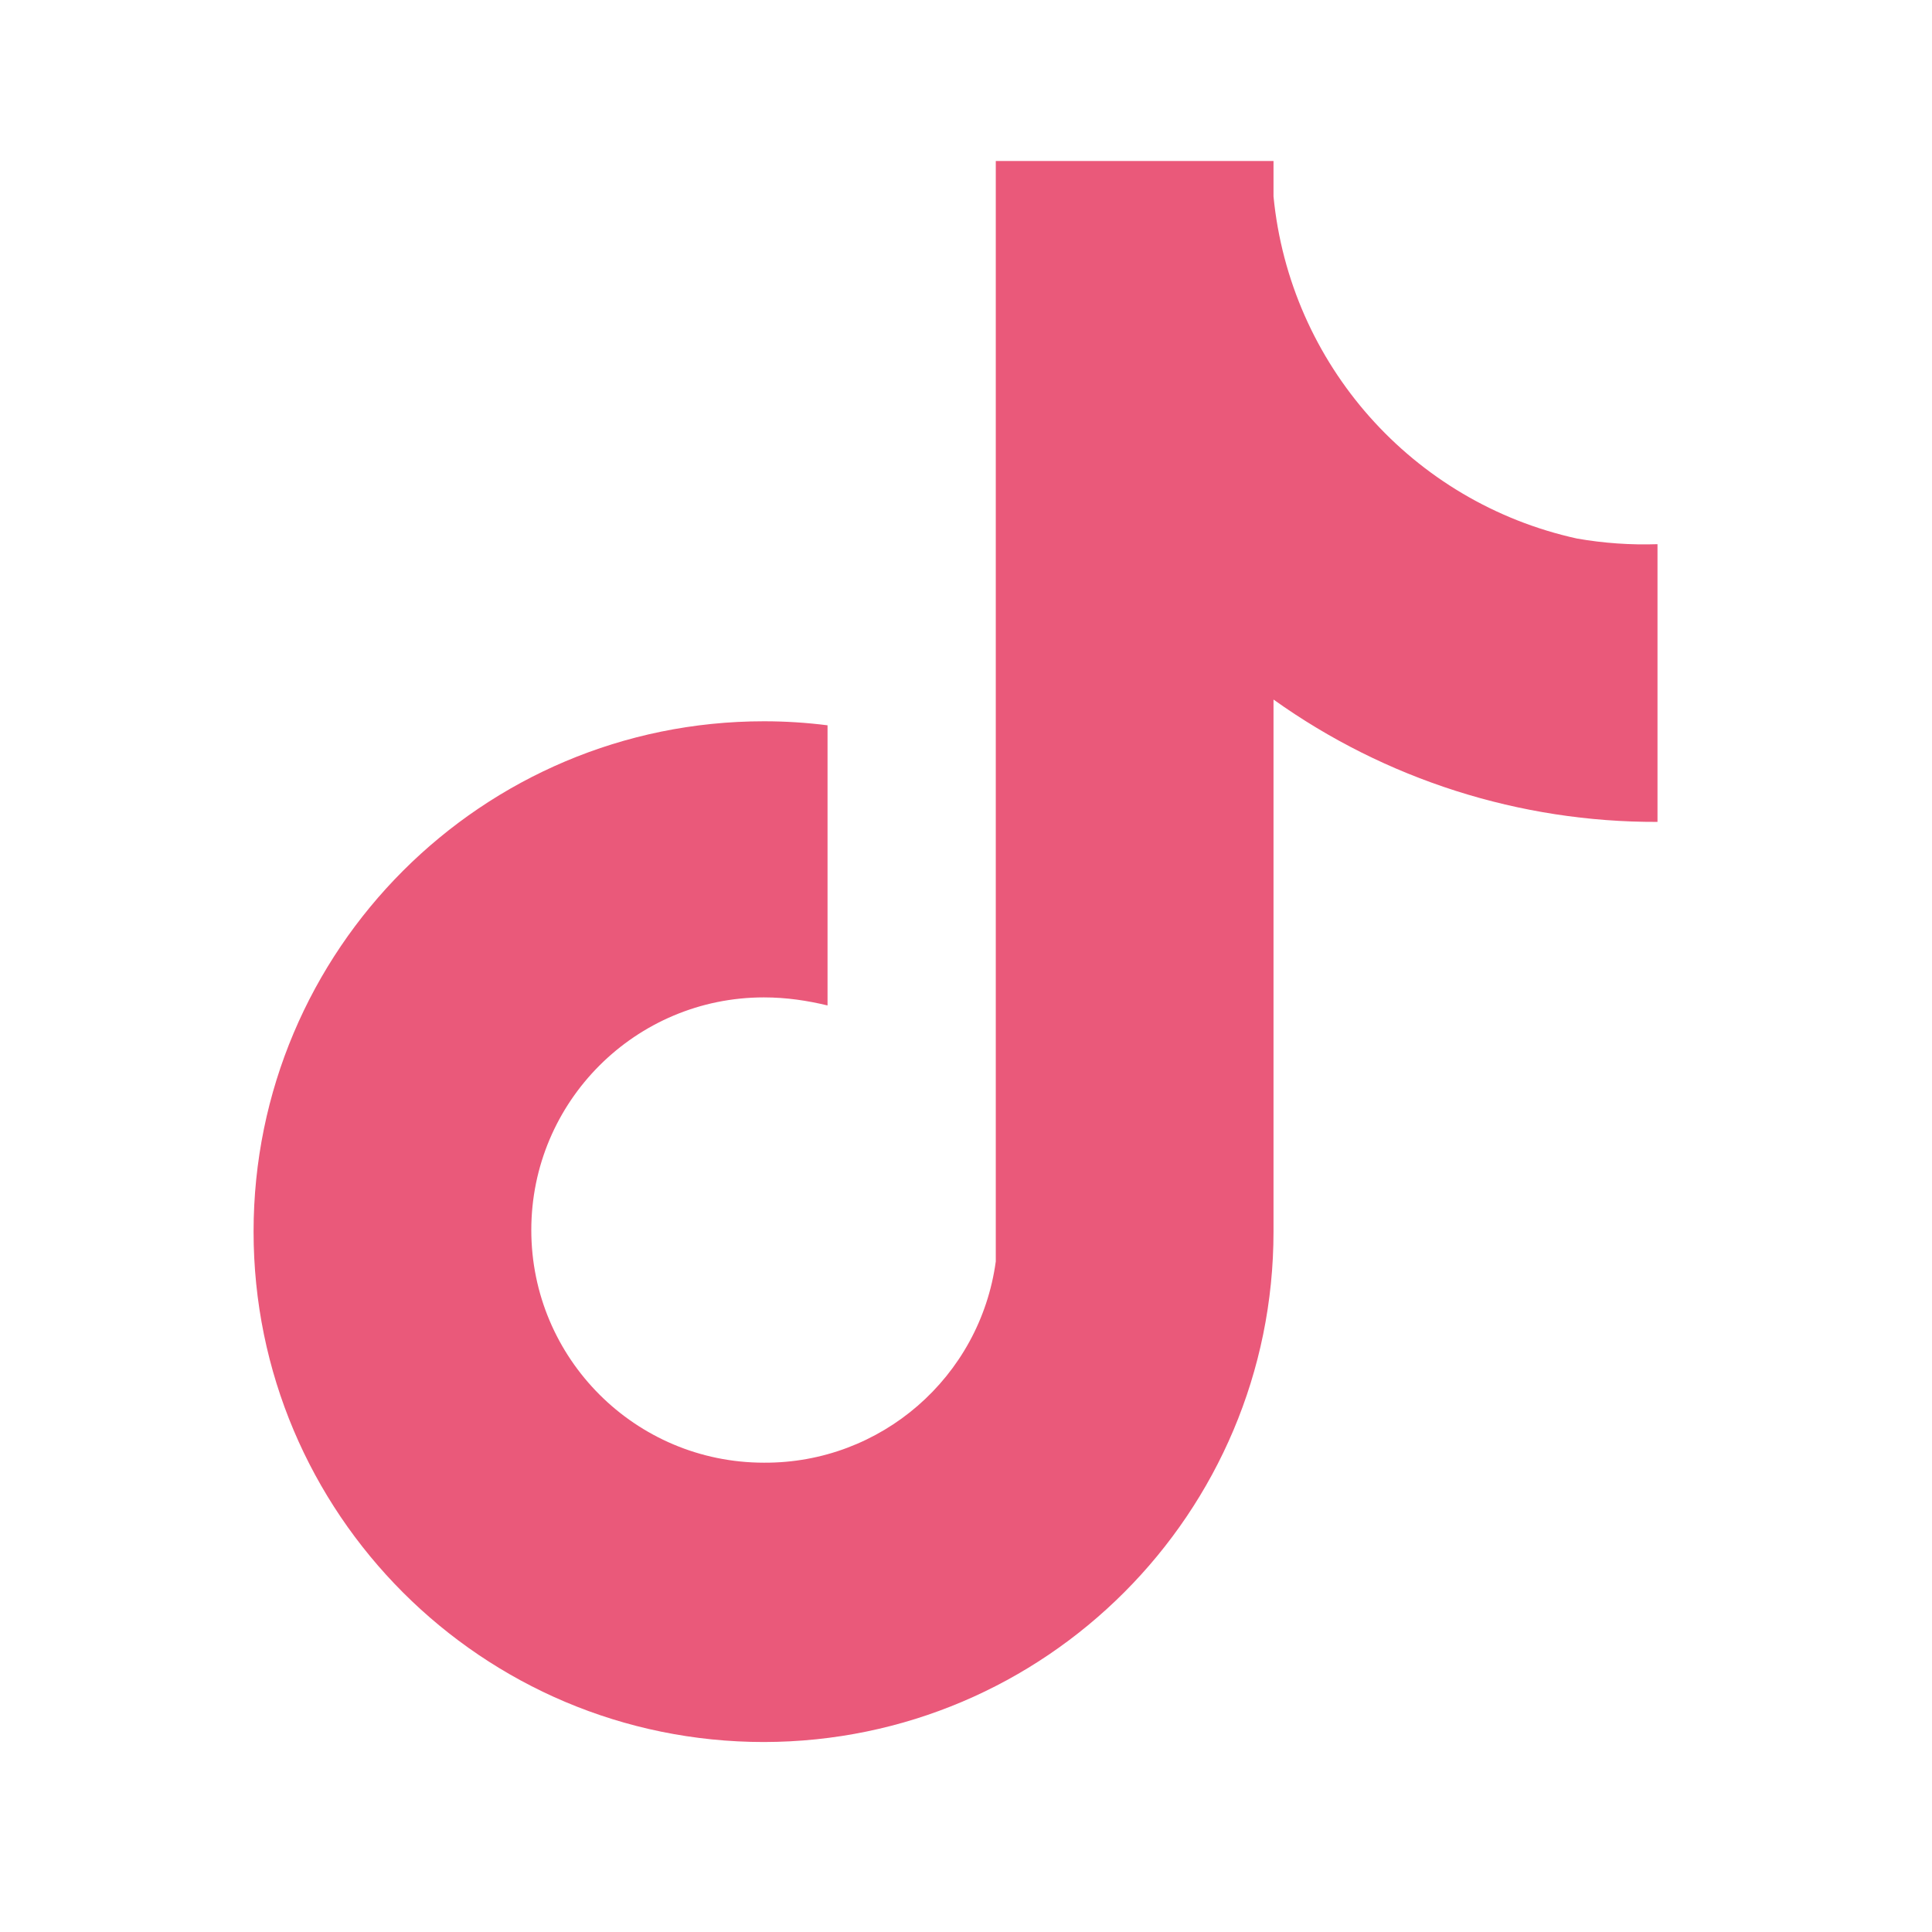
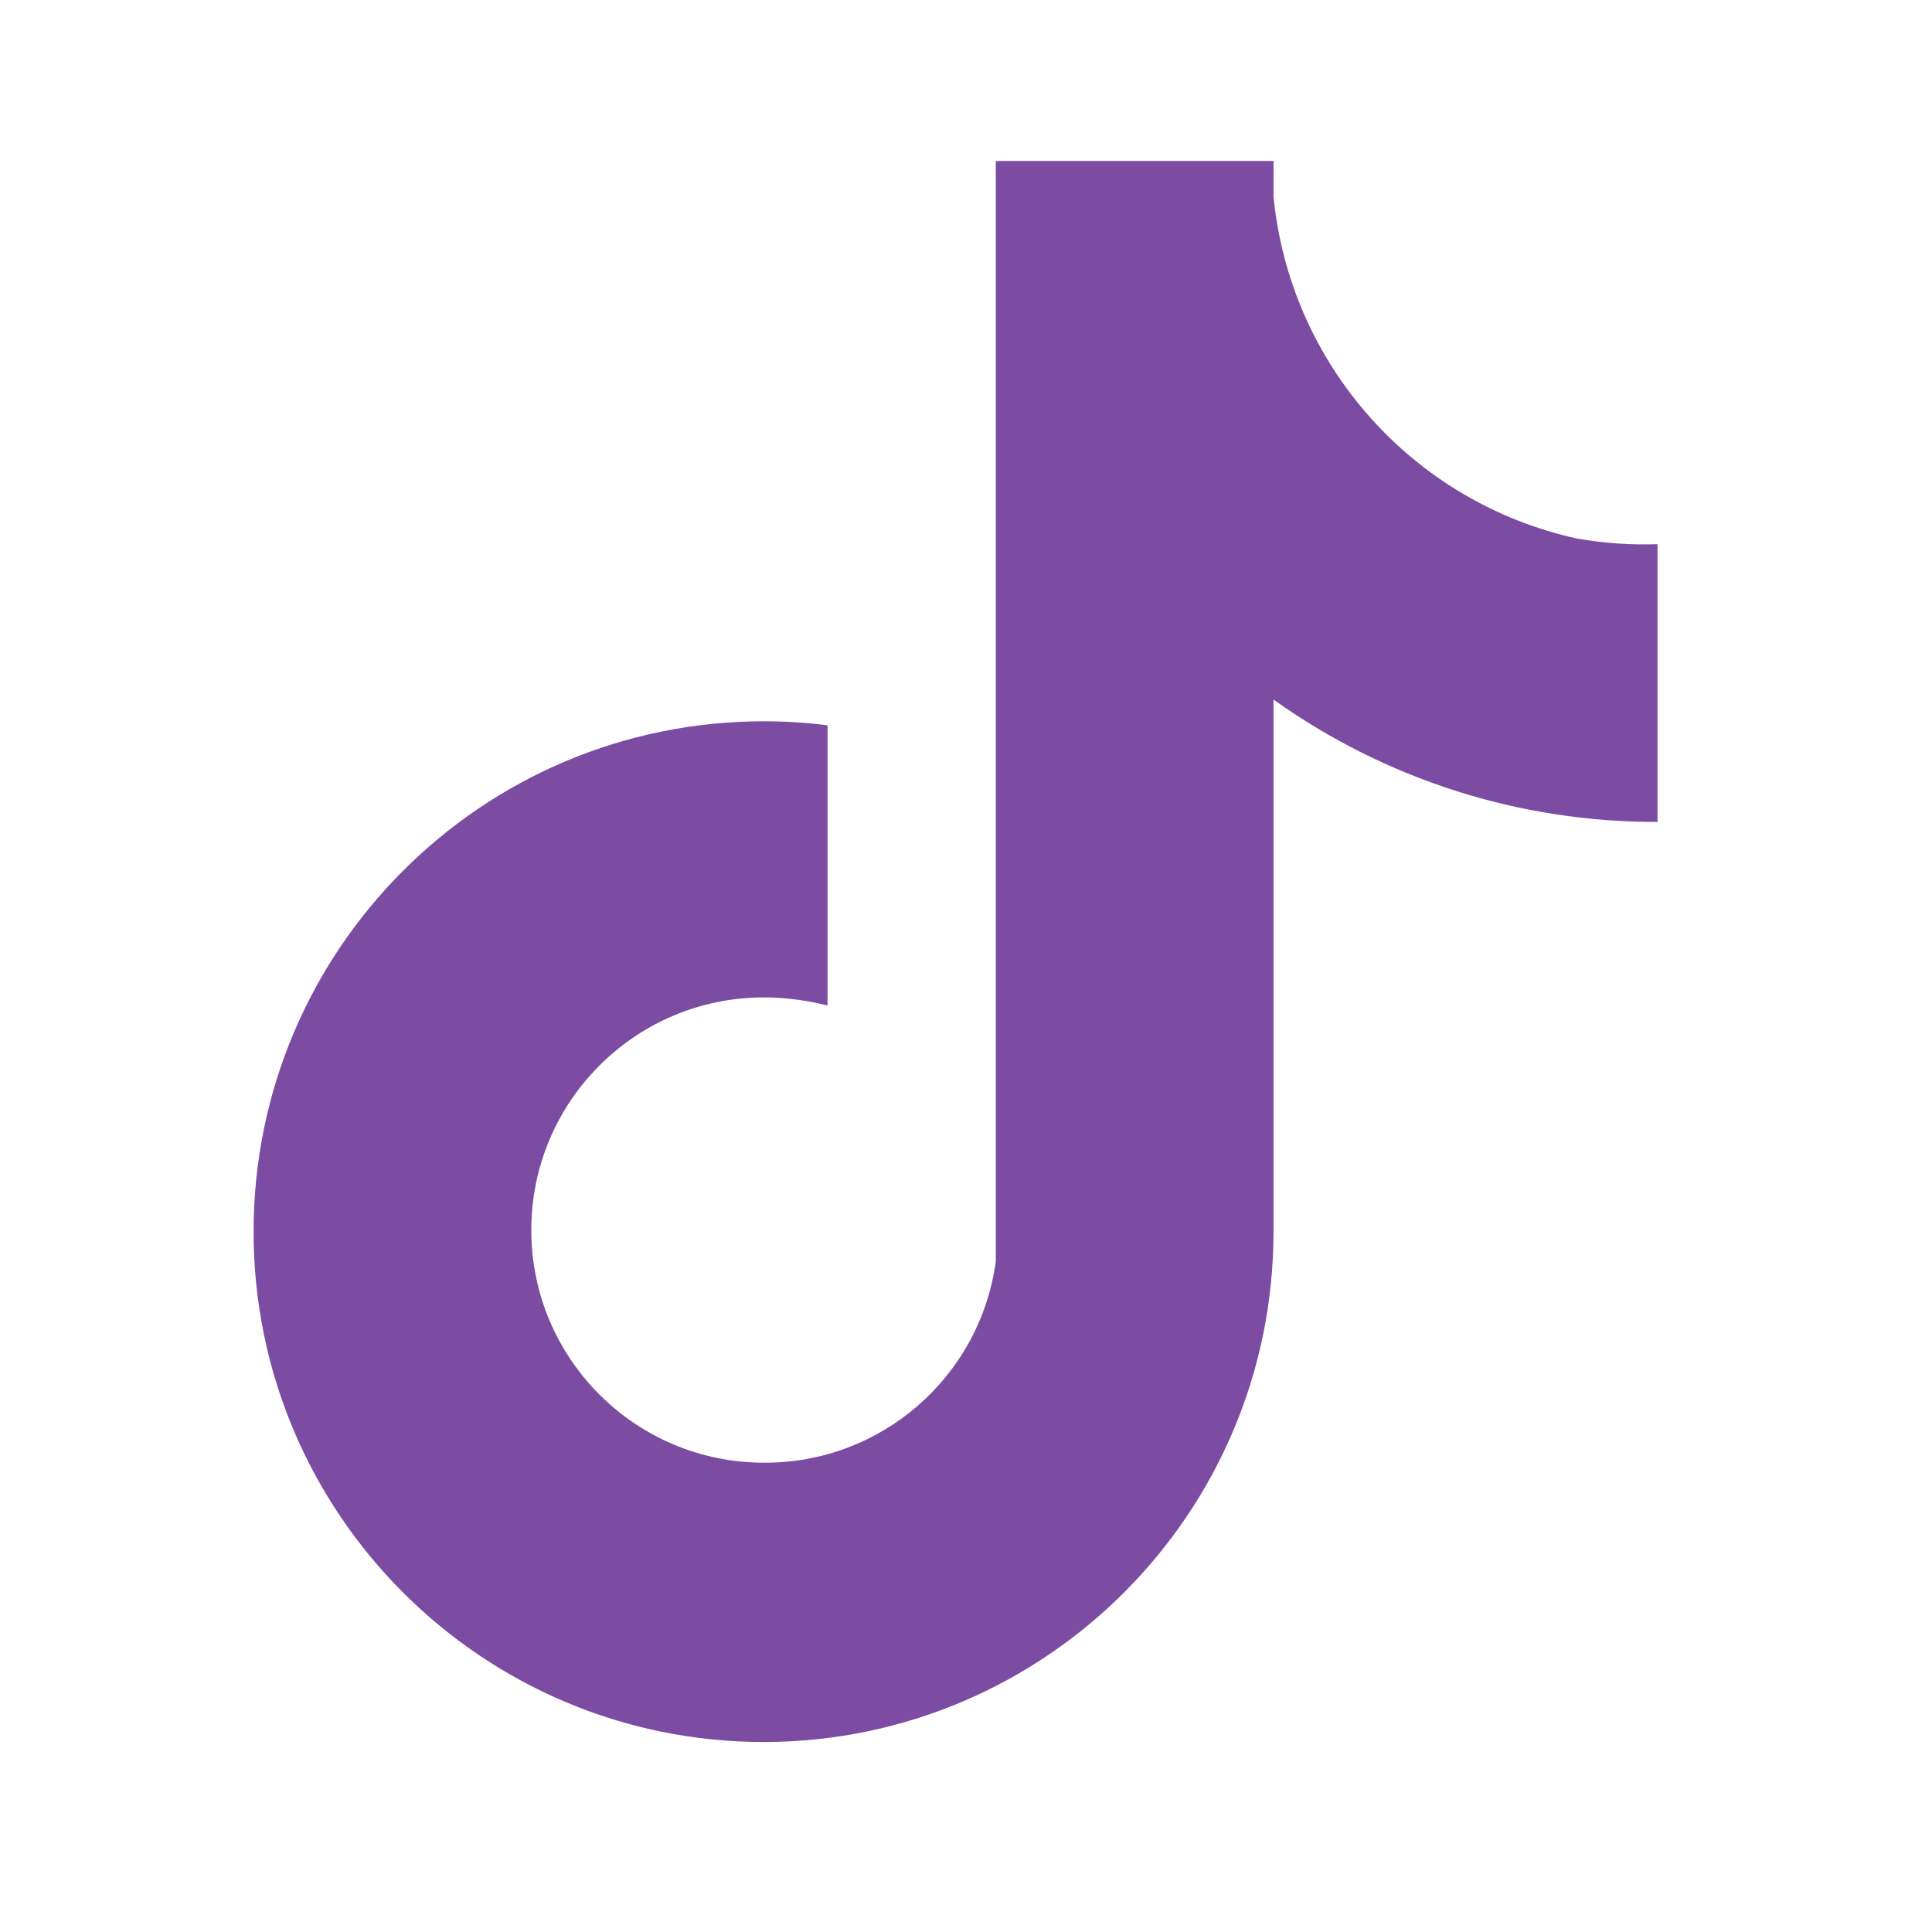
<svg xmlns="http://www.w3.org/2000/svg" width="24" height="24" viewBox="0 0 24 24" fill="none">
-   <path d="M19.59 6.69a4.83 4.83 0 01-3.77-4.25V2h-3.45v13.67a2.89 2.89 0 01-2.88 2.5 2.89 2.89 0 01-2.89-2.89 2.89 2.89 0 012.89-2.89c.28 0 .54.04.79.1V9.01a6.27 6.27 0 00-.79-.05 6.34 6.34 0 00-6.34 6.34 6.34 6.34 0 006.34 6.34 6.34 6.34 0 006.33-6.34V8.69a8.16 8.16 0 004.77 1.52V6.76a4.85 4.85 0 01-1-.07z" fill="#EA597A" />
+   <path d="M19.59 6.69a4.83 4.83 0 01-3.77-4.25V2h-3.45v13.67a2.89 2.89 0 01-2.88 2.5 2.89 2.89 0 01-2.89-2.89 2.89 2.89 0 012.89-2.89c.28 0 .54.04.79.1V9.01a6.27 6.27 0 00-.79-.05 6.34 6.34 0 00-6.34 6.34 6.34 6.34 0 006.34 6.34 6.34 6.34 0 006.33-6.34V8.69a8.16 8.16 0 004.77 1.52V6.76a4.85 4.85 0 01-1-.07z" fill="#7C4CA3" />
</svg>
